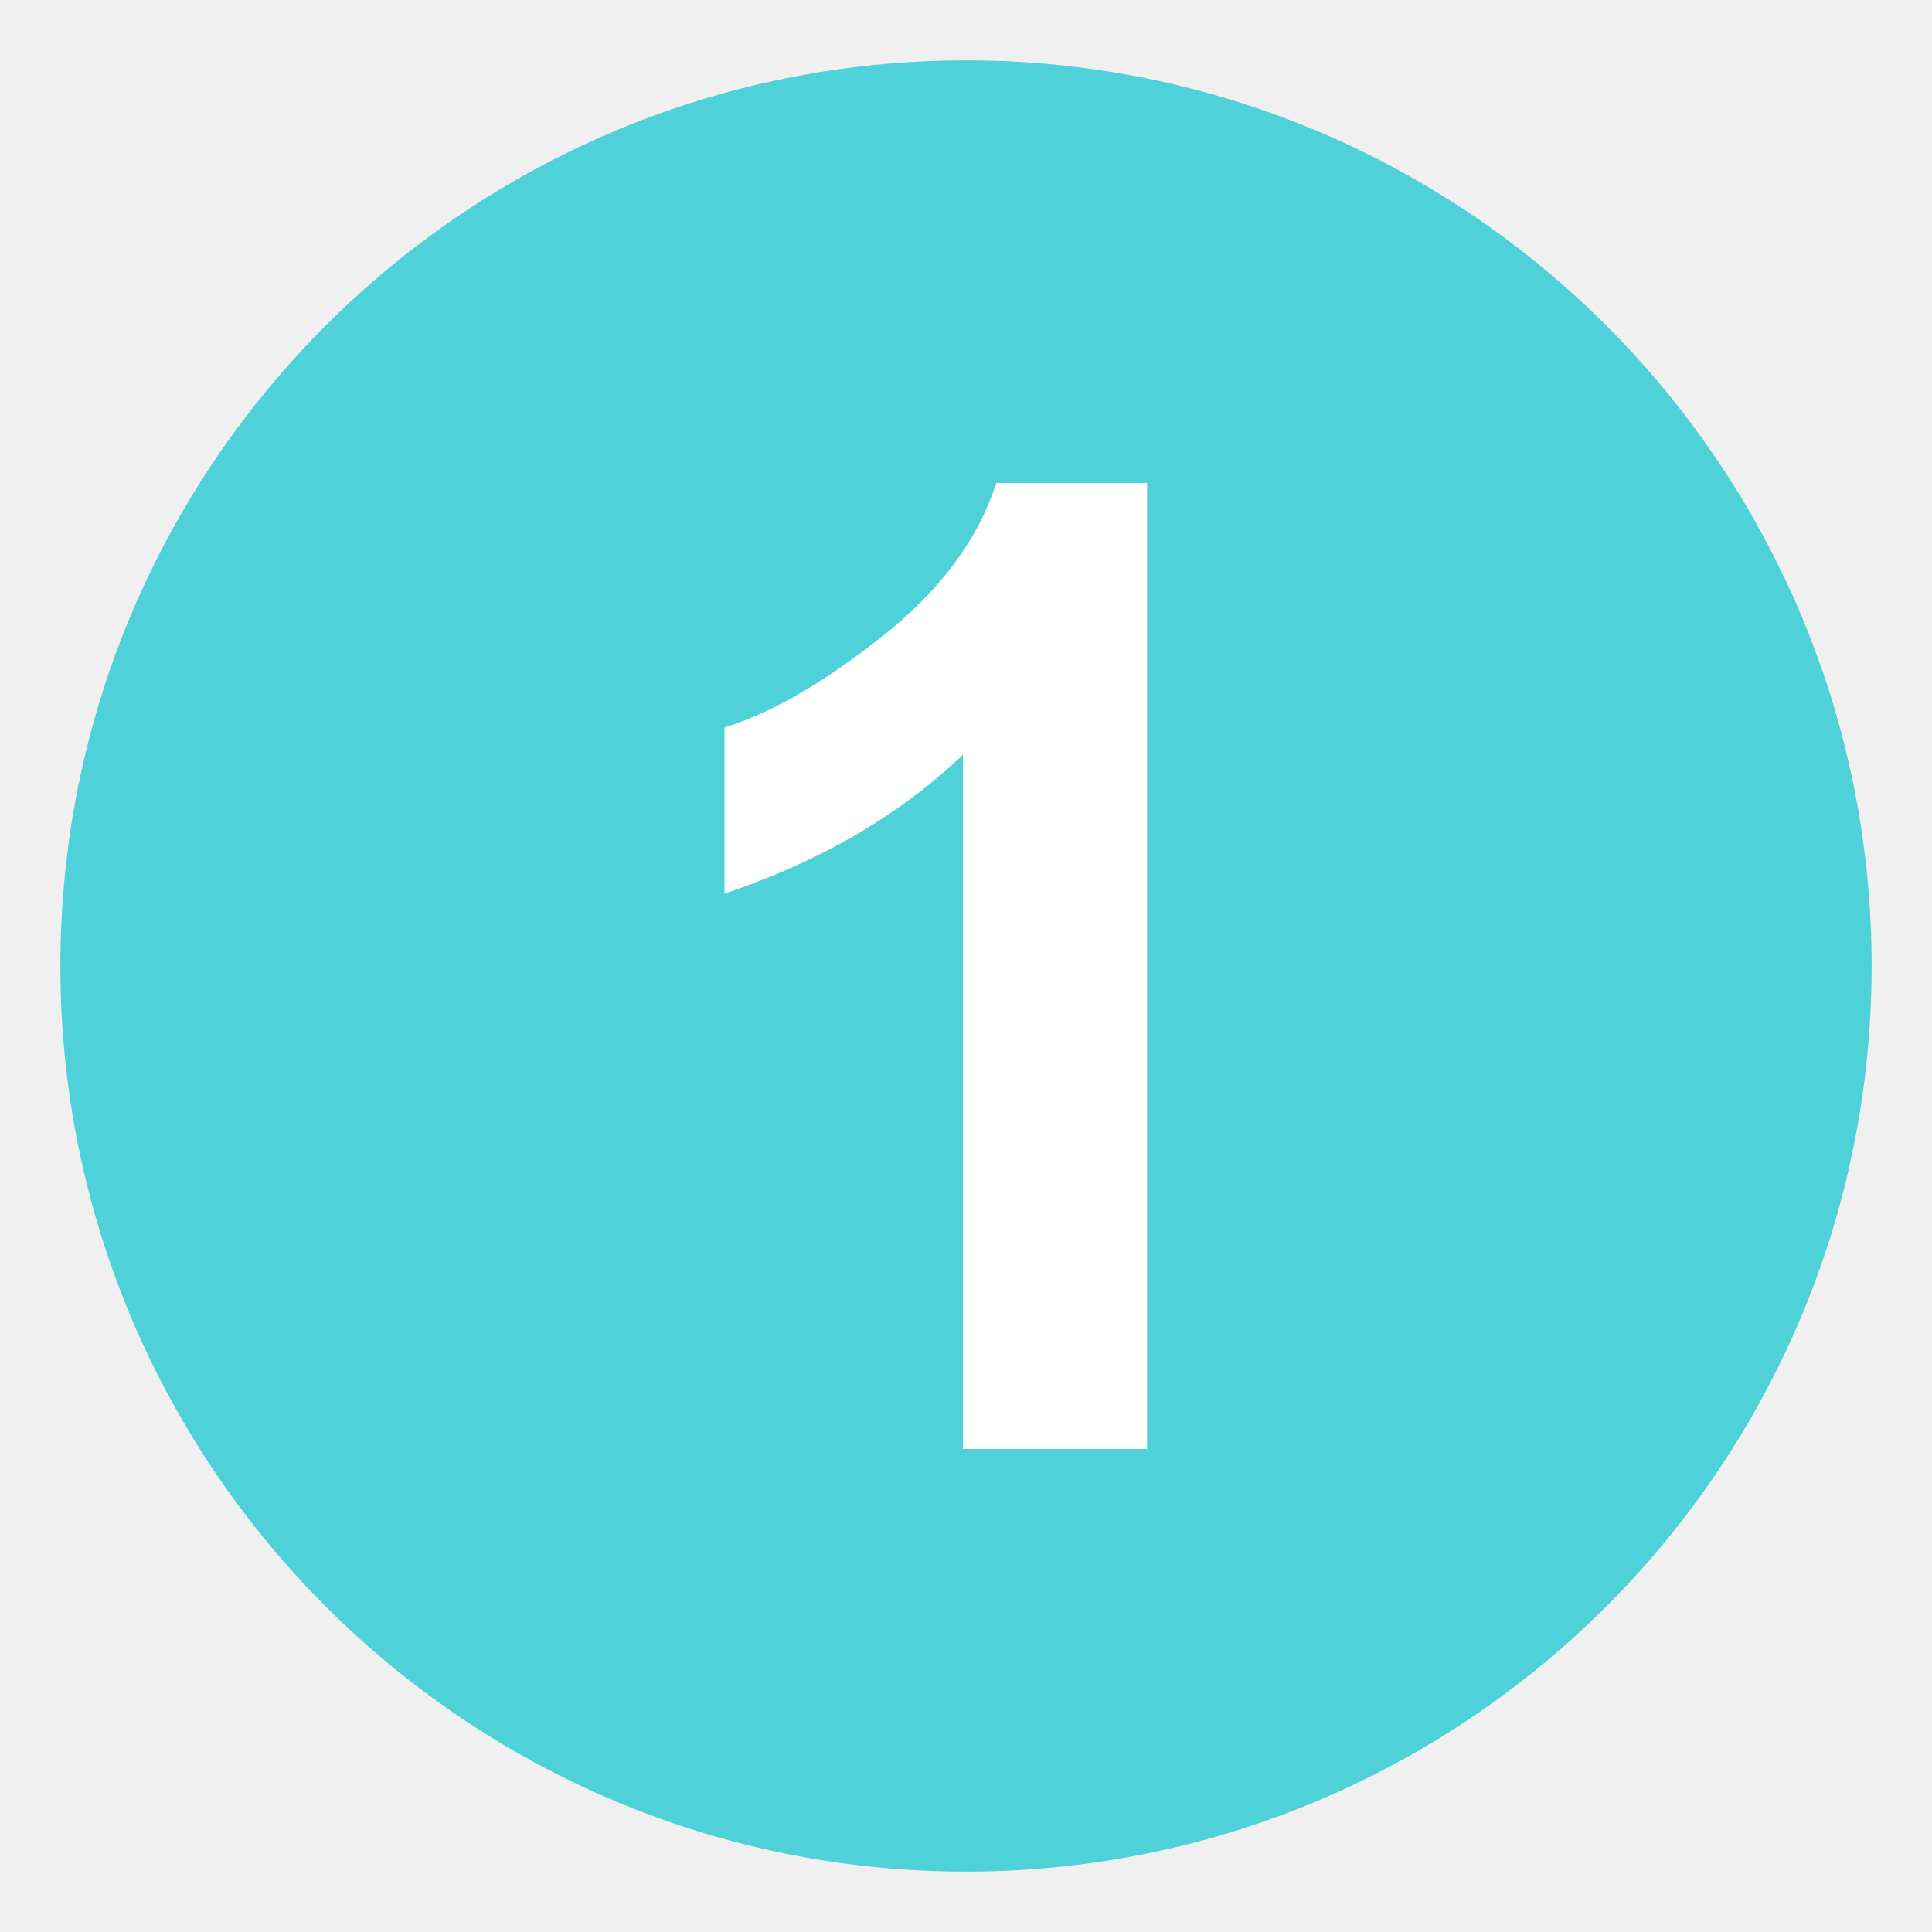
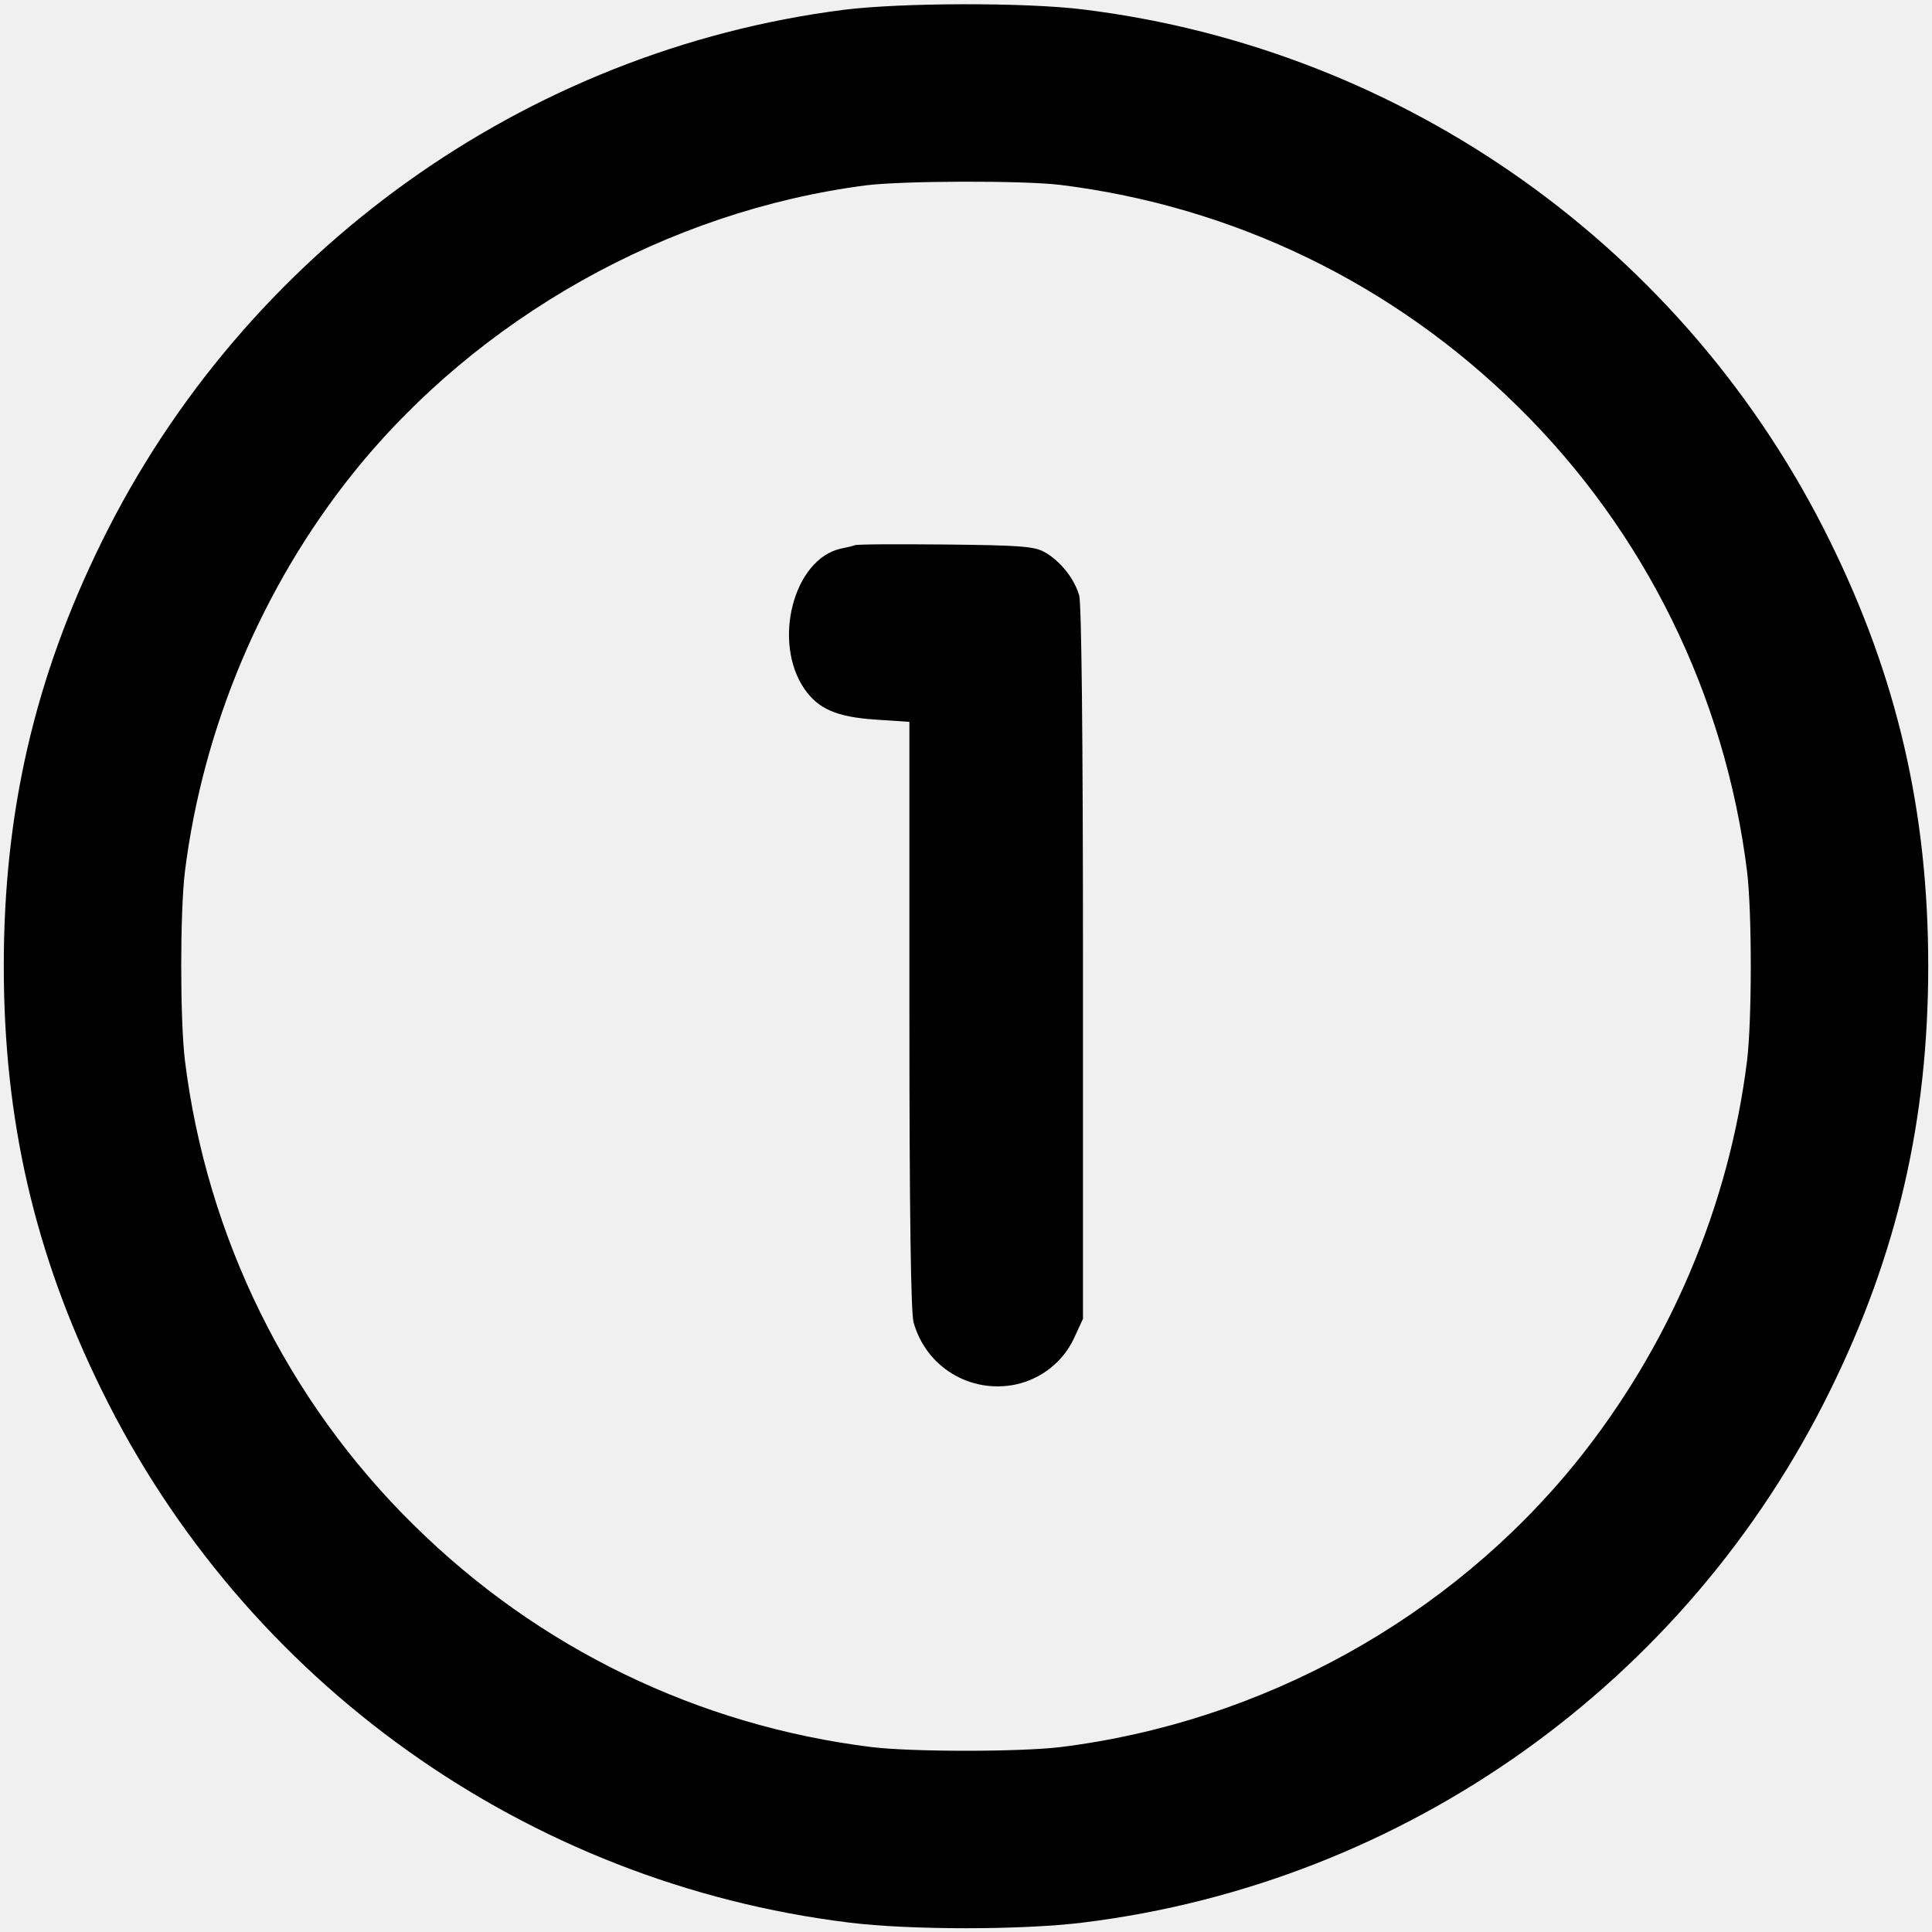
- <svg xmlns="http://www.w3.org/2000/svg" width="64px" height="64px" viewBox="0 0 64 64" aria-hidden="true" role="img" class="iconify iconify--emojione" preserveAspectRatio="xMidYMid meet">
-   <circle cx="32" cy="32" r="30" fill="#4fd1d9" />
-   <path d="M38 48h-6.1V25c-2.2 2.1-4.9 3.6-7.9 4.6v-5.5c1.6-.5 3.3-1.5 5.2-3c1.9-1.5 3.2-3.2 3.8-5.1h5v32" fill="#fff" />
+ <svg xmlns="http://www.w3.org/2000/svg" version="1.0" width="512pt" height="512pt" viewBox="0 0 512 512" preserveAspectRatio="xMidYMid meet">
+   <g transform="translate(0,512) scale(0.1,-0.1)" fill="#000000" stroke="none">
+     <path d="M2236 5094 c-845 -108 -1588 -641 -1966 -1409 -178 -361 -260 -717 -260 -1125 0 -408 82 -764 260 -1125 380 -774 1126 -1305 1980 -1410 161 -20 459 -20 620 0 854 105 1600 636 1980 1410 178 361 260 717 260 1125 0 408 -82 764 -260 1125 -380 774 -1126 1305 -1980 1410 -154 19 -482 18 -634 -1z m574 -464 c460 -57 883 -262 1213 -588 335 -329 549 -764 607 -1232 13 -109 13 -391 0 -500 -48 -388 -207 -760 -453 -1065 -335 -414 -833 -689 -1367 -755 -109 -13 -391 -13 -500 0 -460 57 -883 262 -1213 588 -335 329 -549 764 -607 1232 -13 109 -13 391 0 500 48 383 205 755 445 1055 331 413 834 696 1361 764 99 12 415 13 514 1z" />
+     <path d="M2265 3675 c-5 -2 -22 -6 -37 -9 -125 -28 -182 -247 -96 -372 37 -53 85 -74 188 -81 l90 -6 0 -776 c0 -527 4 -789 11 -815 33 -119 150 -190 271 -165 68 15 125 60 154 122 l24 52 0 940 c0 616 -4 953 -10 977 -13 45 -51 93 -94 116 -26 14 -65 17 -261 19 -126 1 -234 1 -240 -2z" />
+   </g>
</svg>
